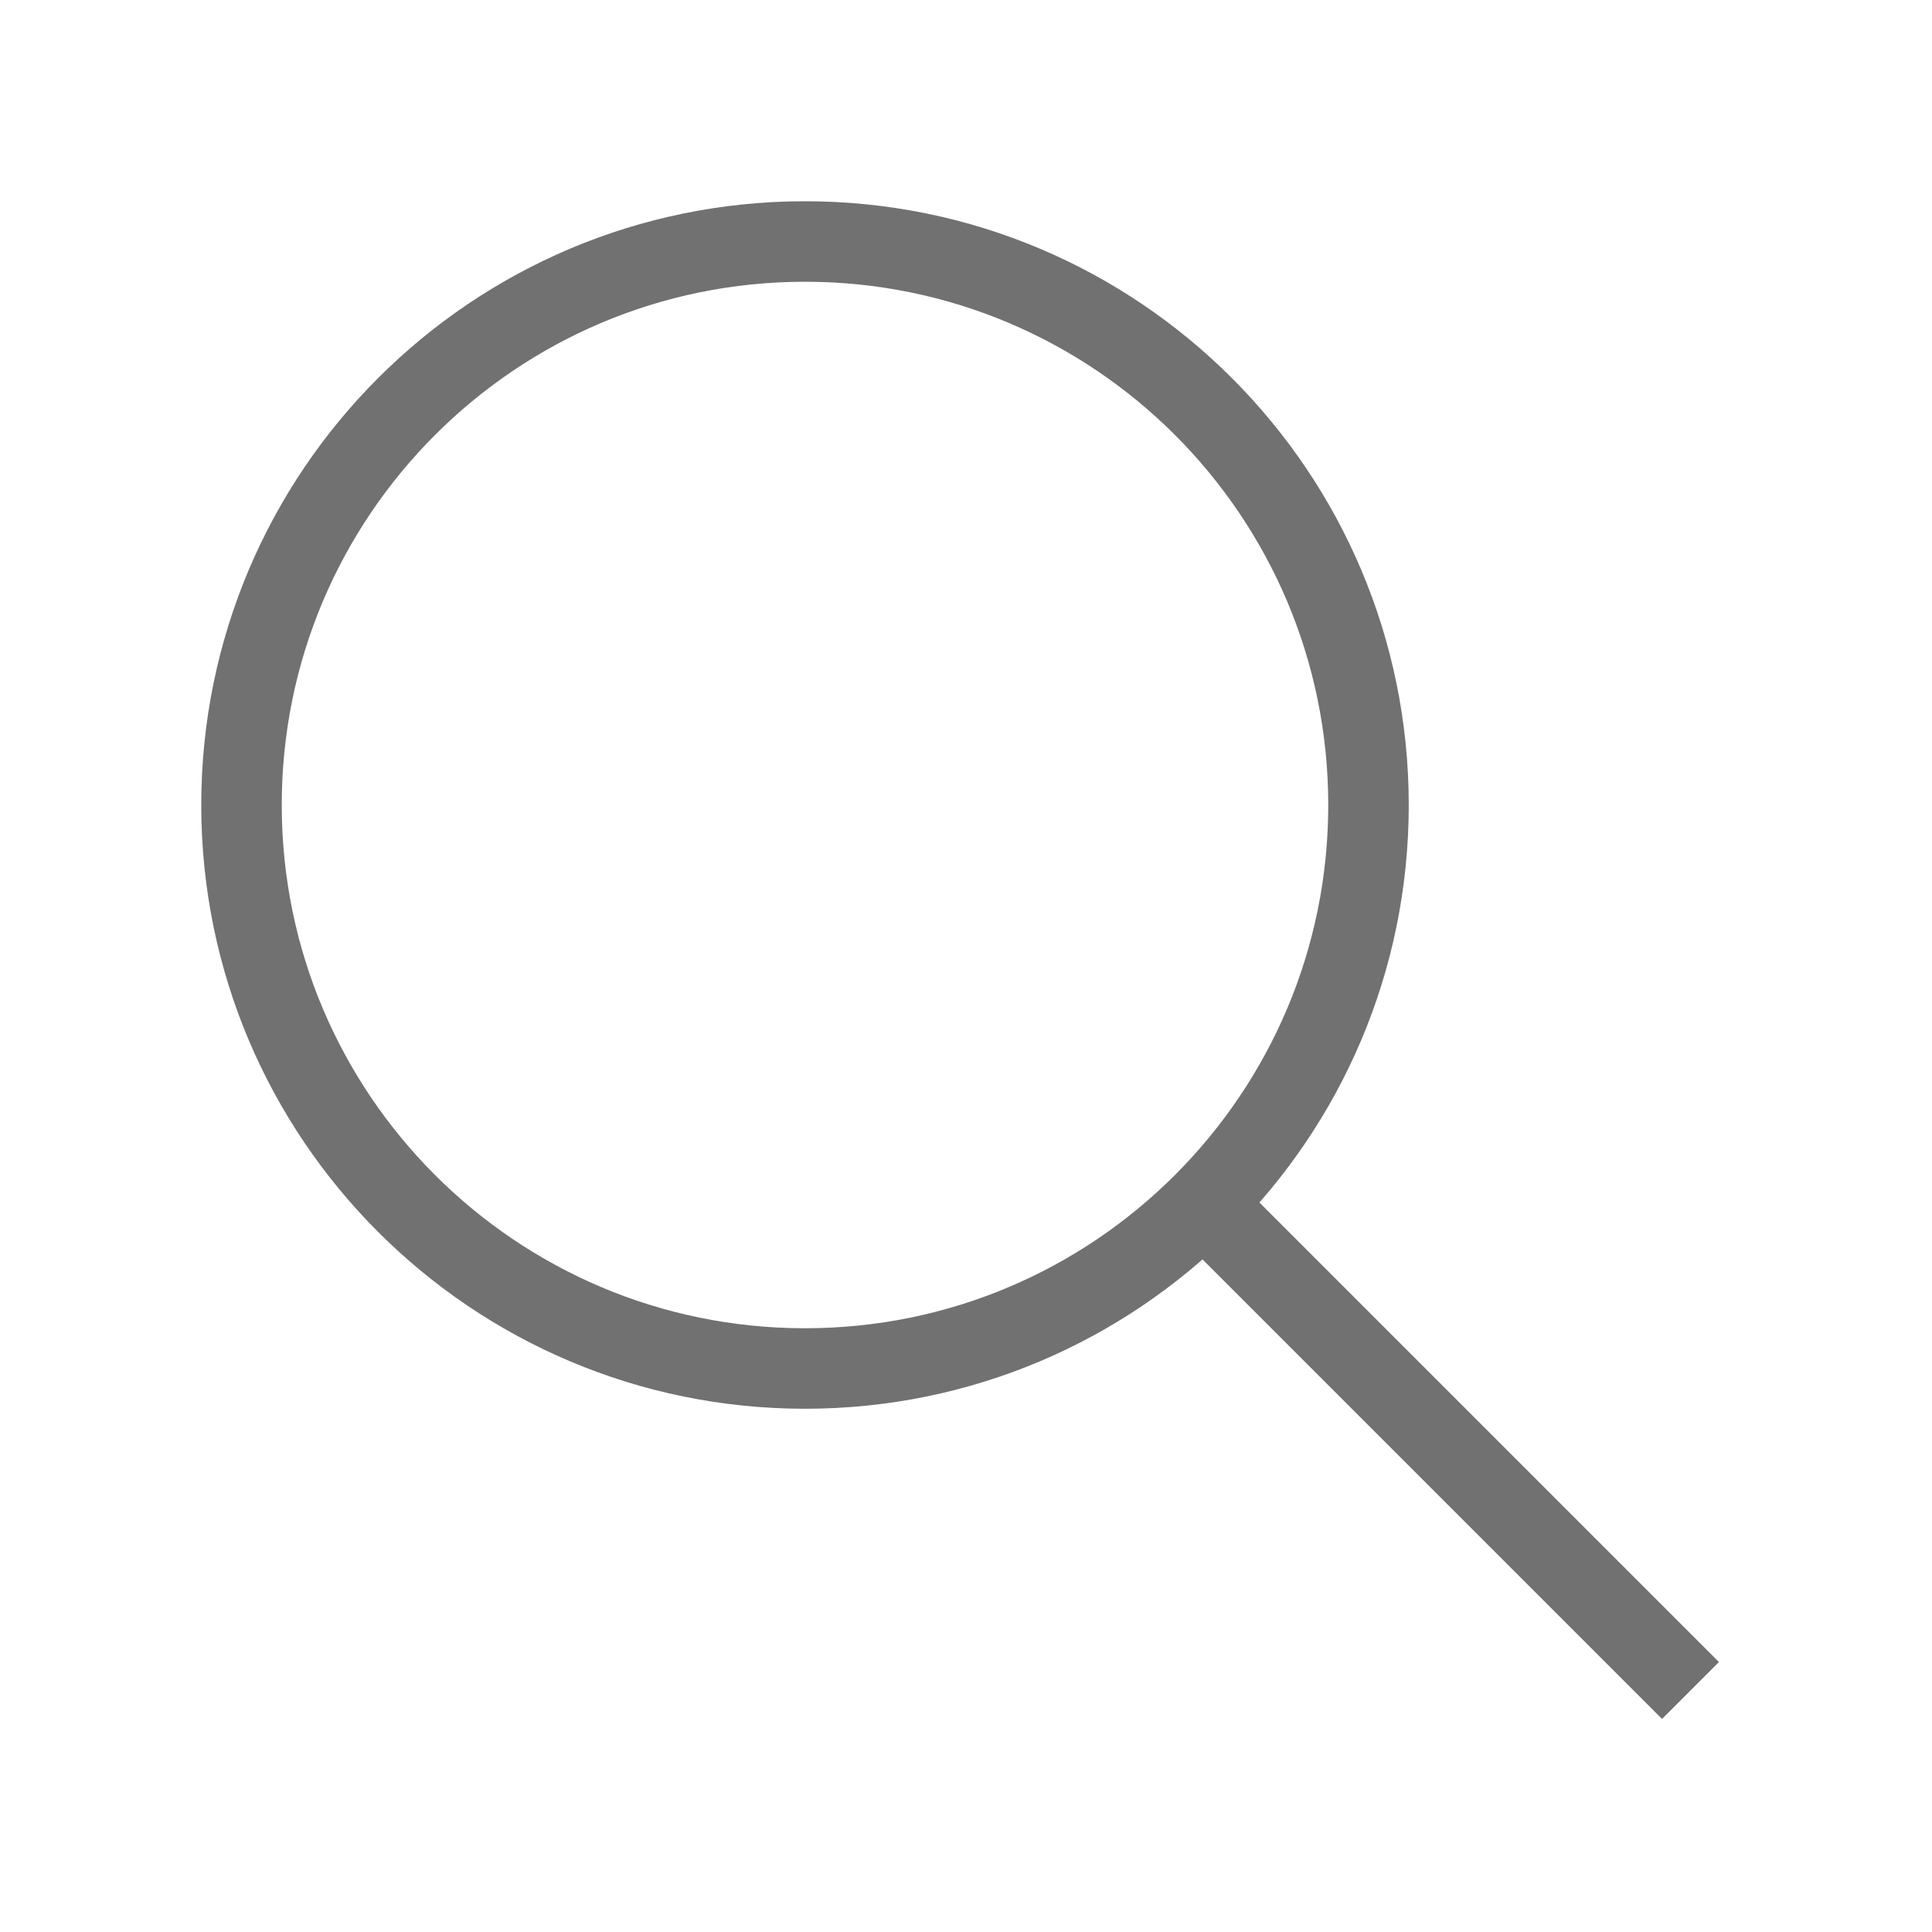
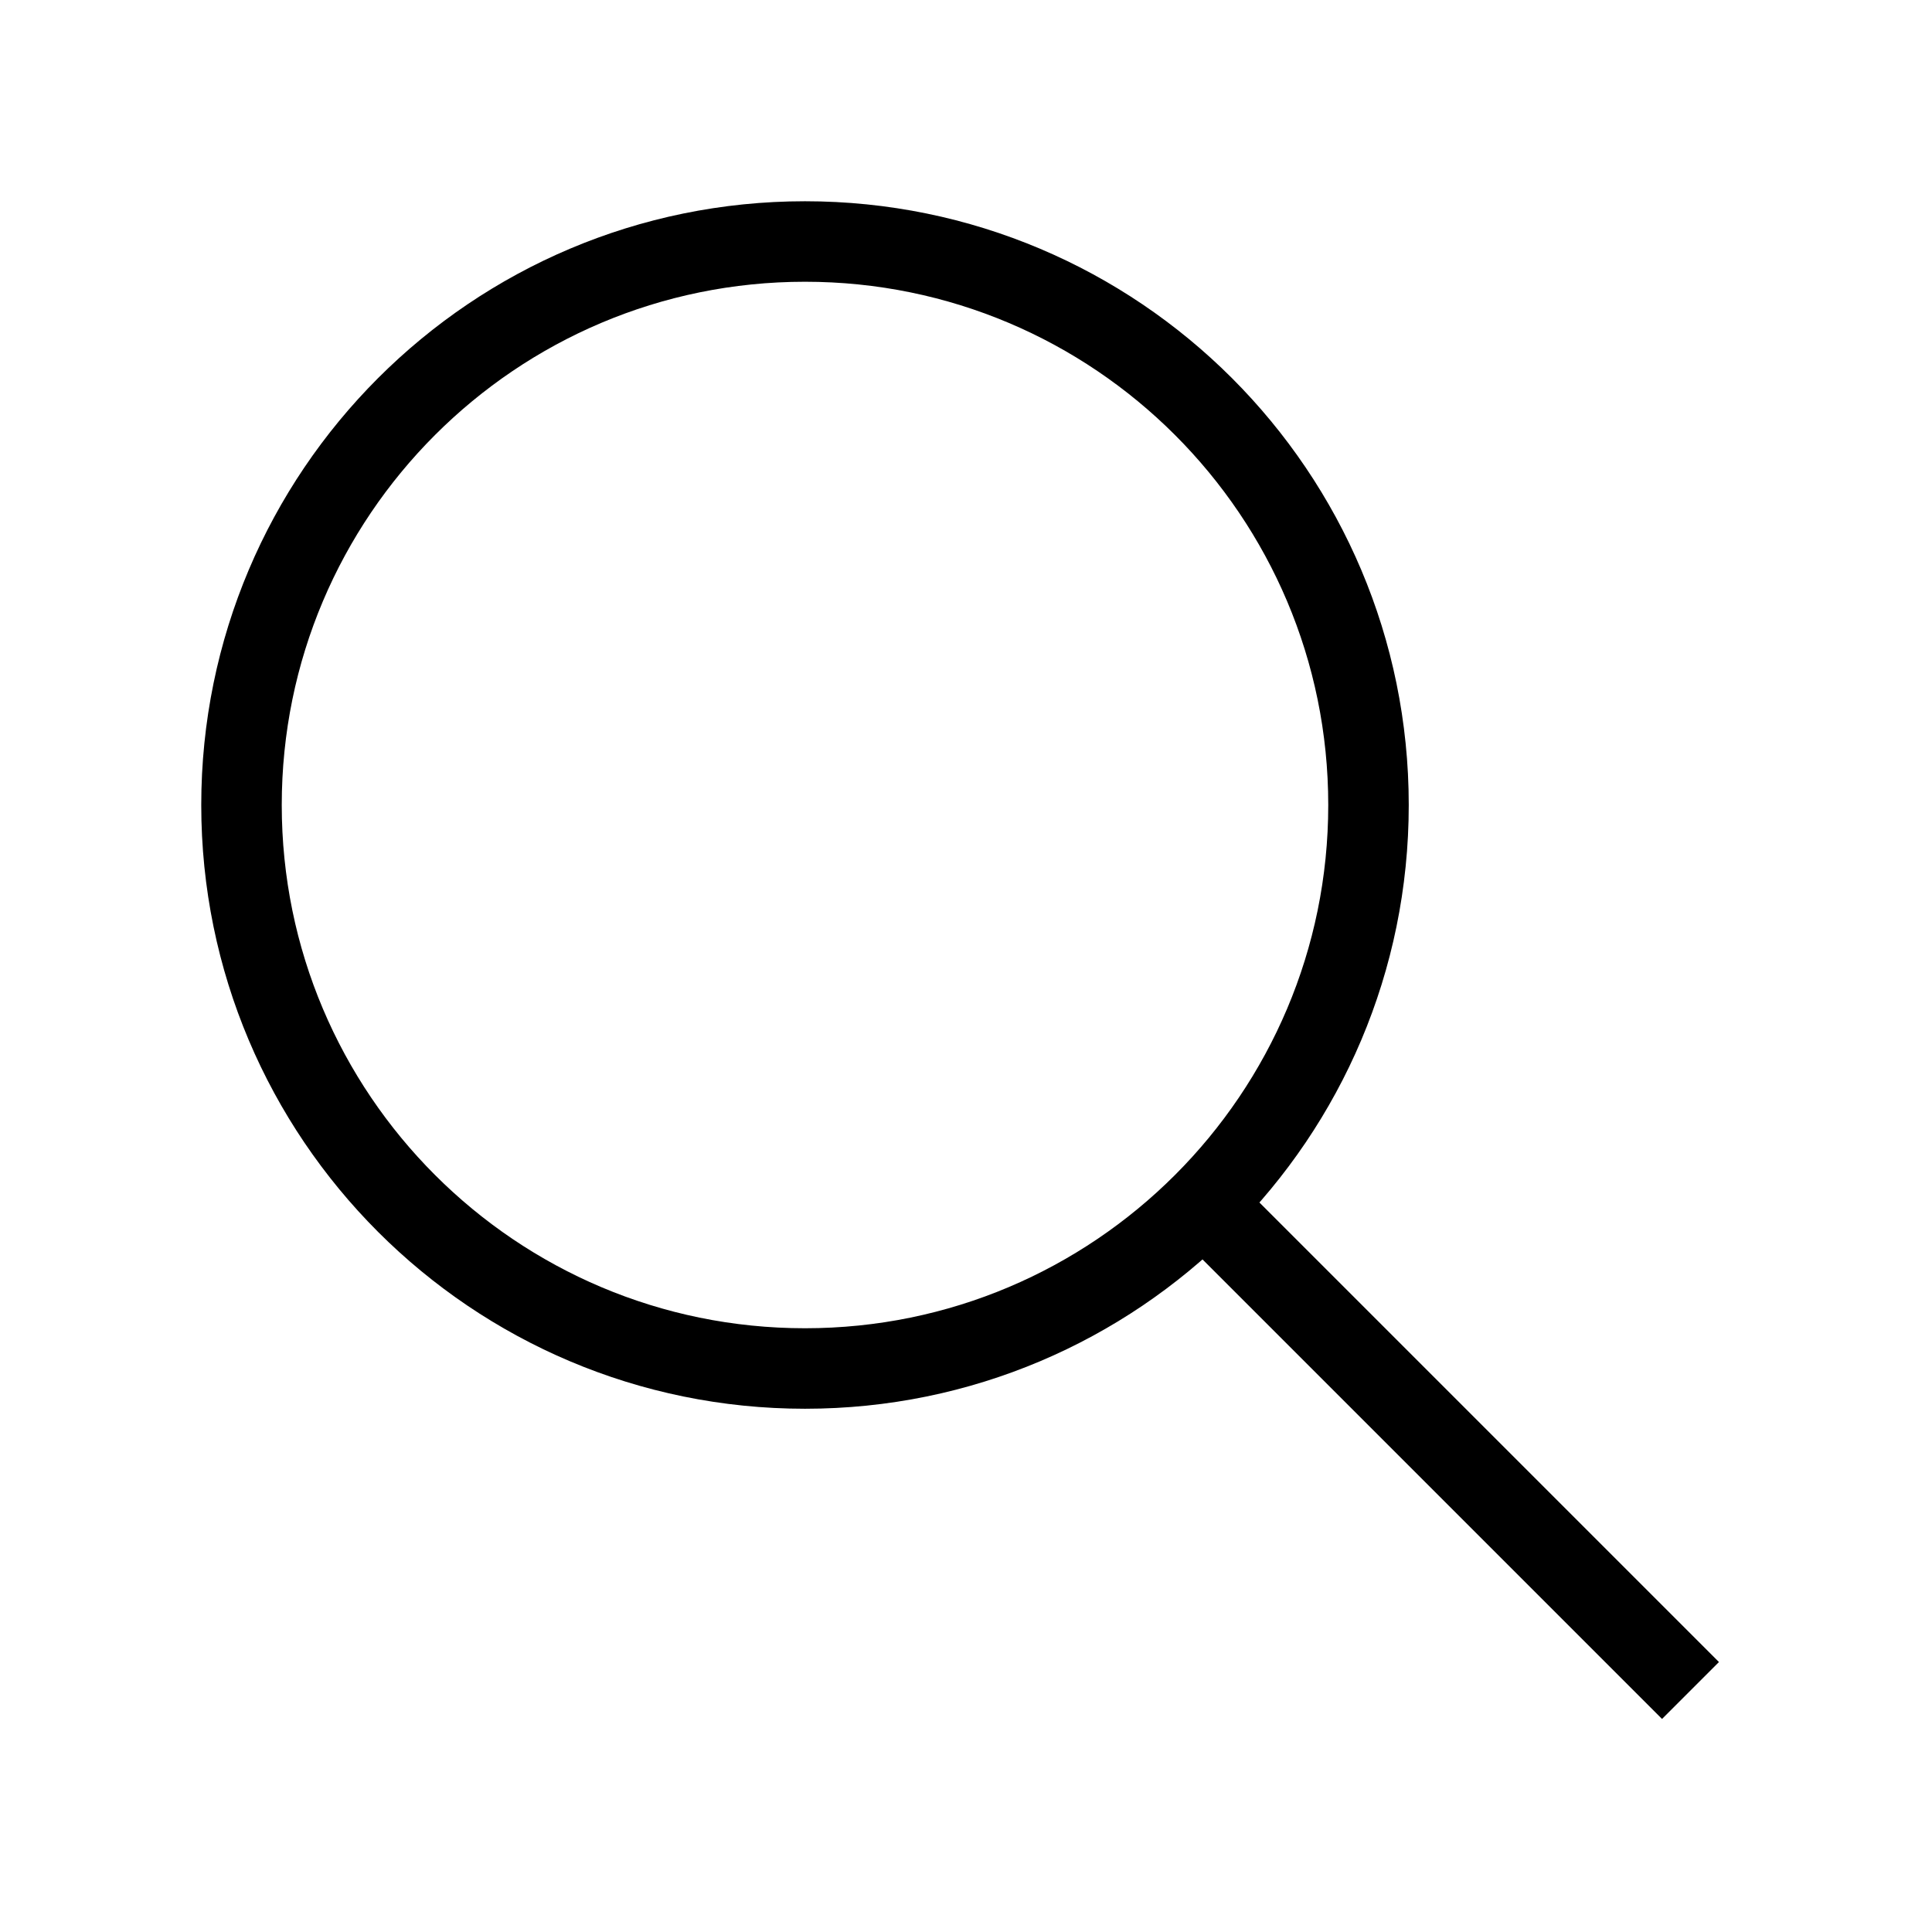
- <svg xmlns="http://www.w3.org/2000/svg" className="icon icon-tabler icon-tabler-search" width="1.5rem" height="1.5rem" viewBox="0 0 24 24" strokeWidth="1" stroke="#717171" fill="none" strokeLinecap="round" strokeLinejoin="round">
+ <svg xmlns="http://www.w3.org/2000/svg" className="icon icon-tabler icon-tabler-search" width="1.5rem" height="1.5rem" viewBox="0 0 24 24" strokeWidth="1" stroke="#000000" fill="none" strokeLinecap="round" strokeLinejoin="round">
  <path stroke="none" d="M0 0h24v24H0z" fill="none" />
  <circle cx="10" cy="10" r="7" />
  <line x1="21" y1="21" x2="15" y2="15" />
</svg>
